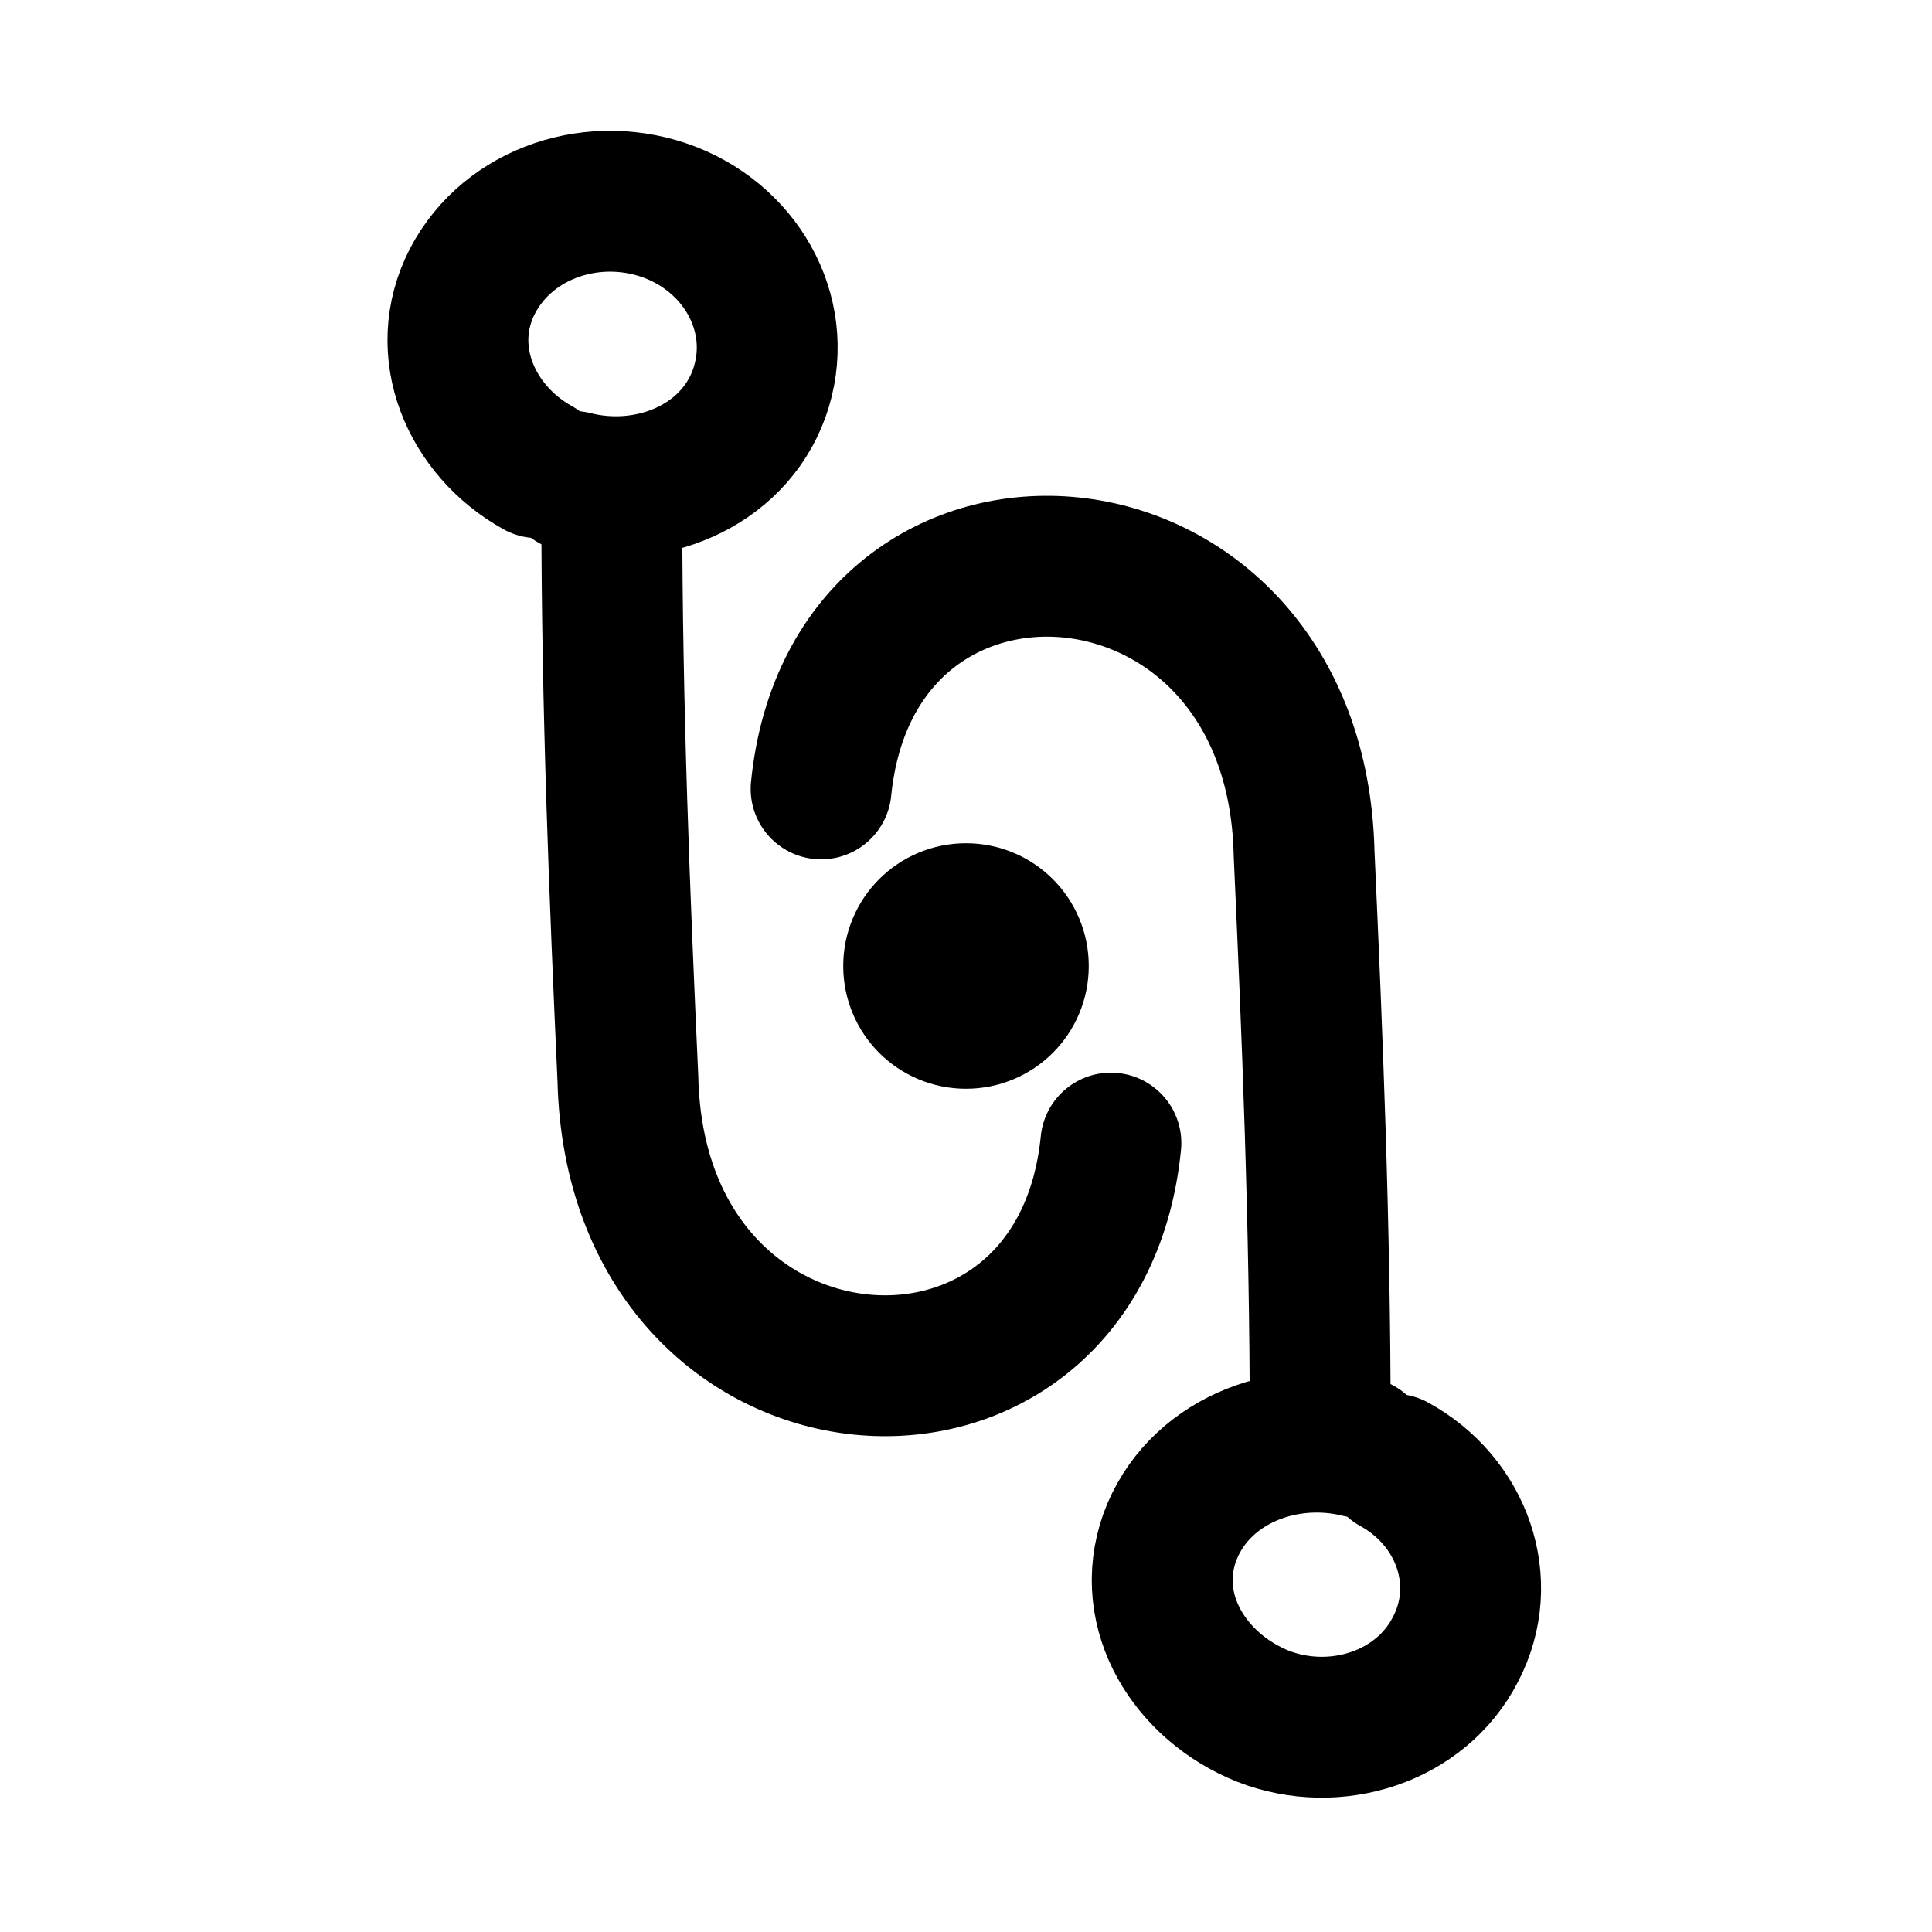
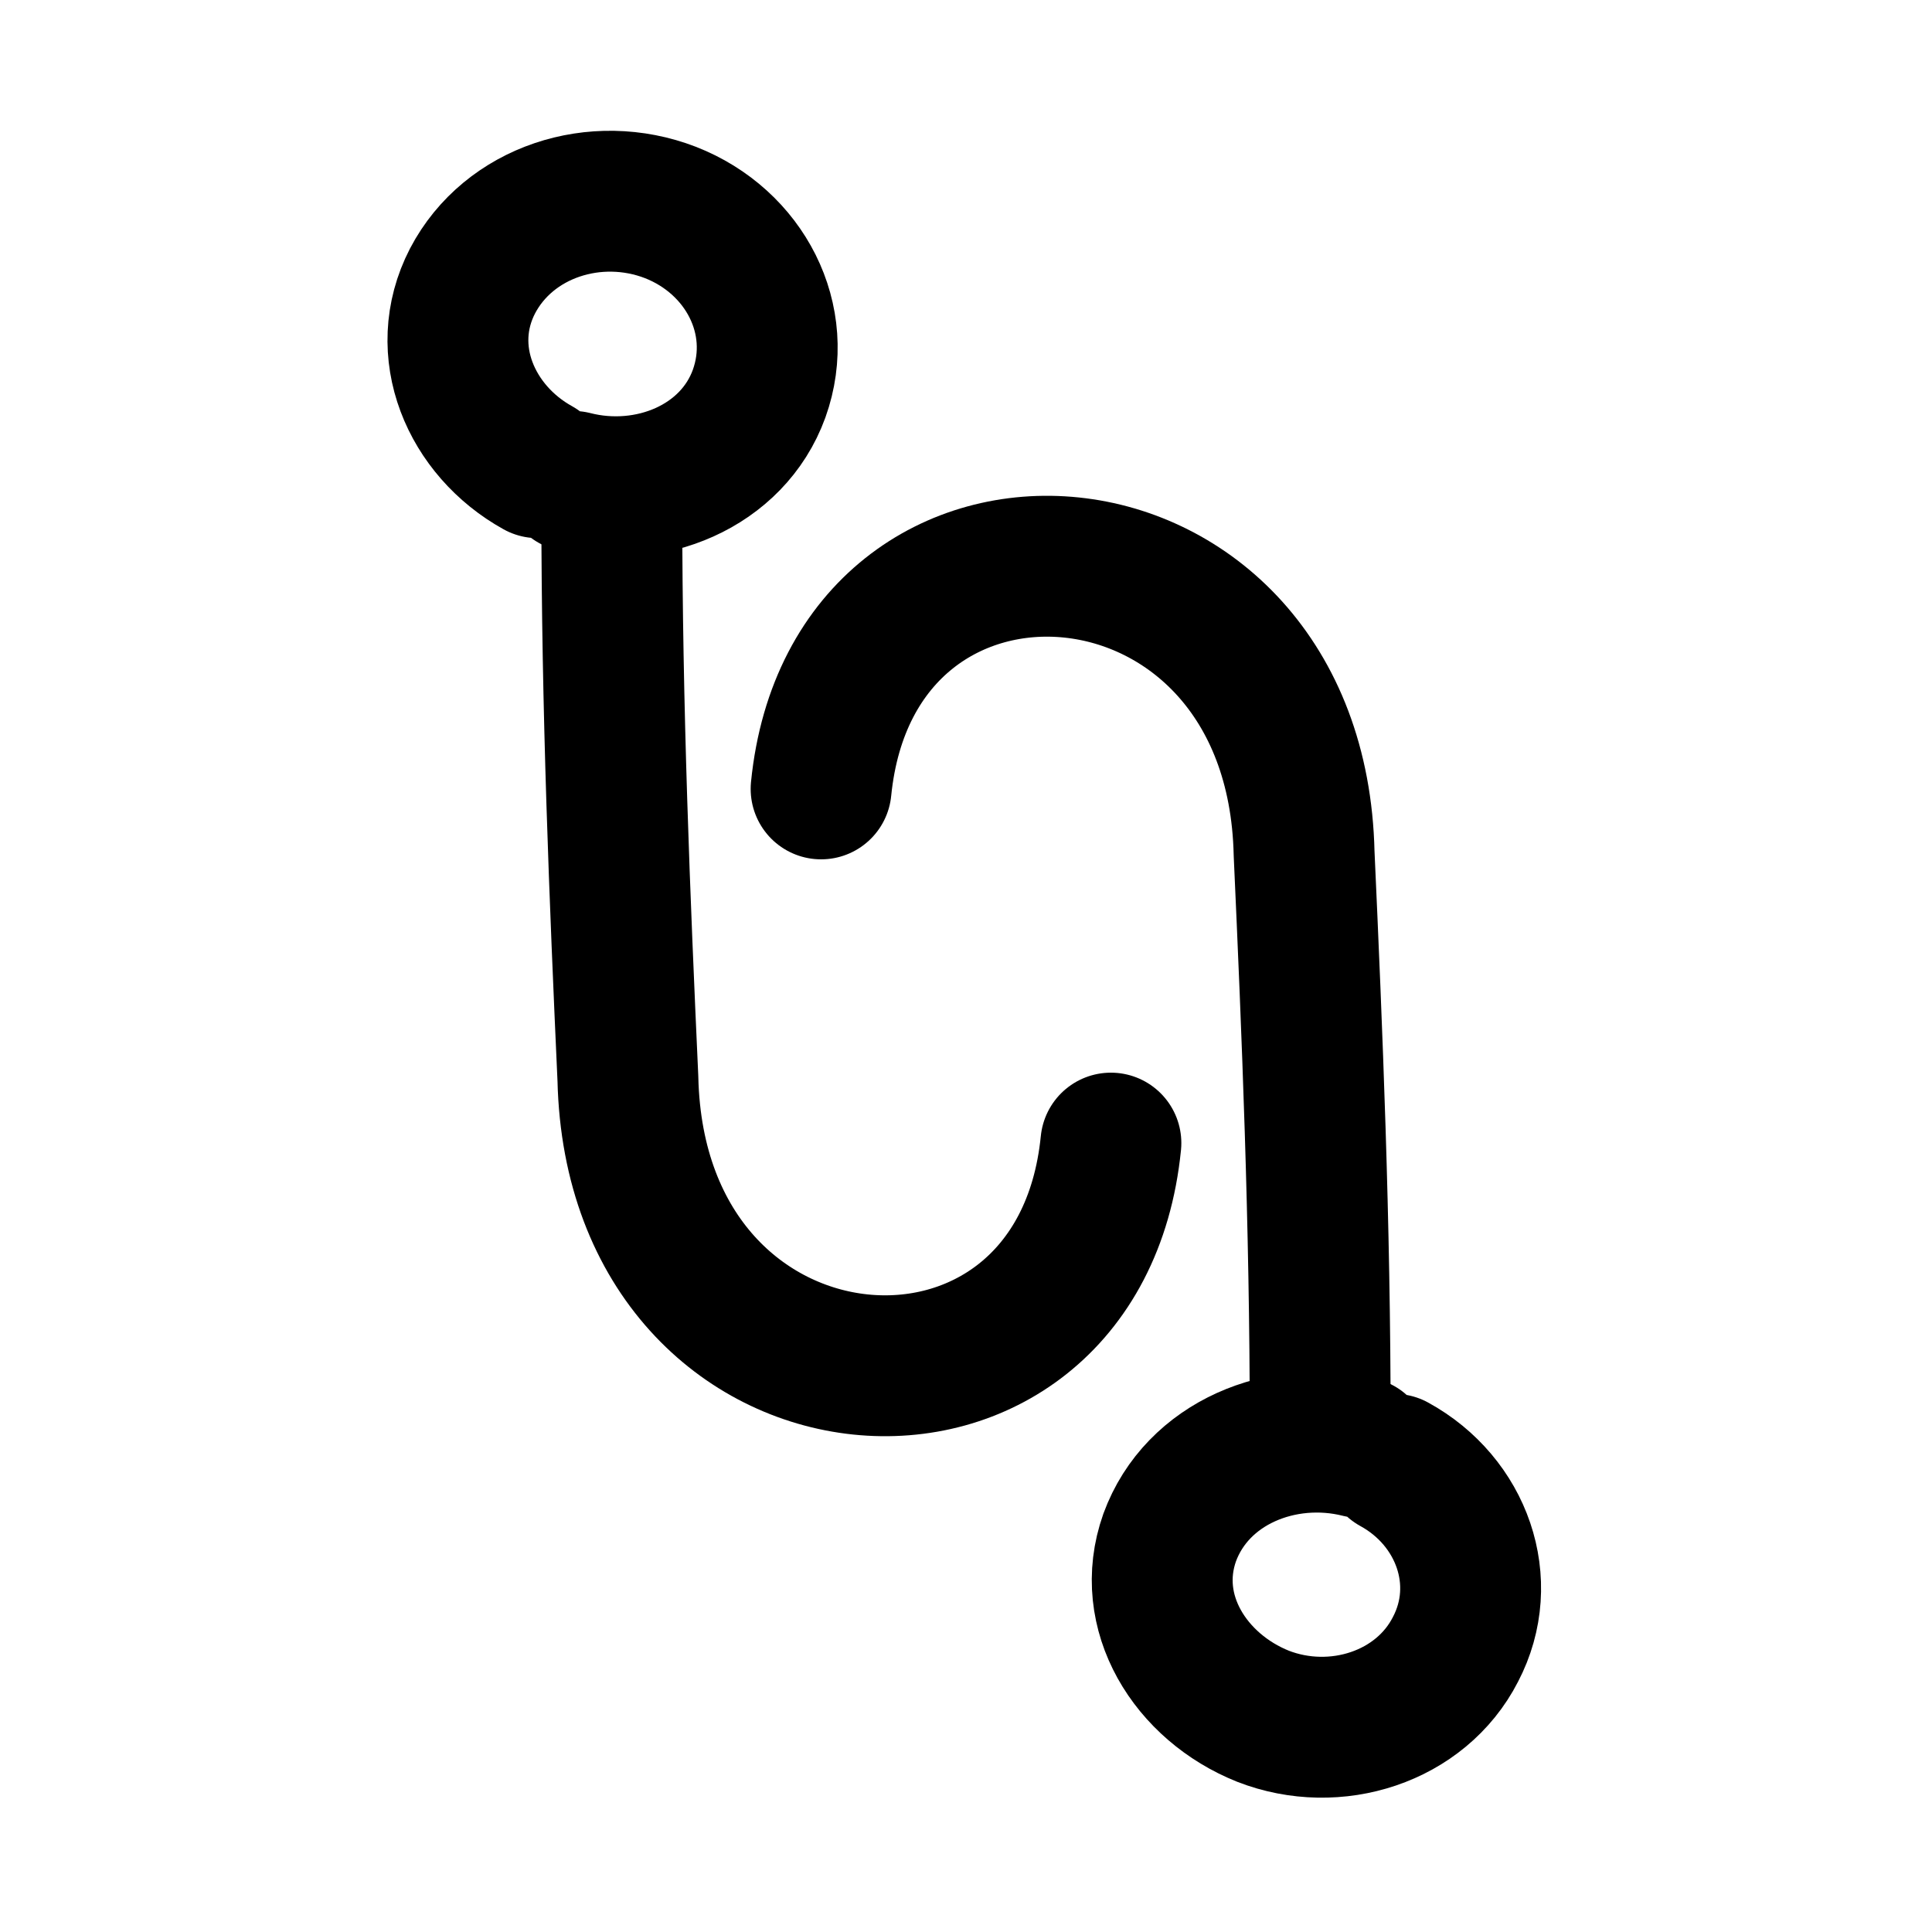
<svg xmlns="http://www.w3.org/2000/svg" viewBox="0 0 24 24" fill="none" stroke="currentColor" stroke-width="1.75" stroke-linecap="round" stroke-linejoin="round">
-   <path d="M6.68 5.81C5.85 5.35 5.42 4.36 5.87 3.49C6.32 2.63 7.4 2.28 8.33 2.64C9.25 3 9.76 3.97 9.43 4.89C9.1 5.8 8.06 6.22 7.12 5.98" />
+   <path d="M6.68 5.81C5.85 5.35 5.42 4.36 5.87 3.49C6.32 2.63 7.4 2.28 8.33 2.64C9.25 3 9.76 3.97 9.43 4.89C9.1 5.8 8.06 6.22 7.12 5.98" data-role="body" />
  <path d="M7.6 6.3C7.6 8.8 7.7 11.2 7.8 13.4C7.9 17.8 13.4 18.2 13.8 14.2" />
-   <path d="M17.32 18.19C18.16 18.65 18.52 19.65 18.08 20.49C17.65 21.33 16.59 21.67 15.69 21.32C14.79 20.96 14.2 20.03 14.53 19.1C14.87 18.17 15.93 17.74 16.89 17.98" />
+   <path d="M17.32 18.19C18.16 18.65 18.52 19.65 18.08 20.49C17.65 21.33 16.59 21.67 15.69 21.32C14.79 20.96 14.2 20.03 14.53 19.1C14.87 18.17 15.93 17.74 16.89 17.98" data-role="body" />
  <path d="M16.4 17.7C16.4 15.2 16.3 12.8 16.2 10.6C16.1 6.2 10.6 5.8 10.2 9.8" />
-   <path d="M12.65 12C12.65 12.36 12.36 12.65 12 12.65C11.64 12.65 11.35 12.36 11.35 12C11.35 11.64 11.64 11.35 12 11.35C12.36 11.35 12.65 11.64 12.65 12" data-role="step" data-step="1" data-rest="hidden" />
</svg>
